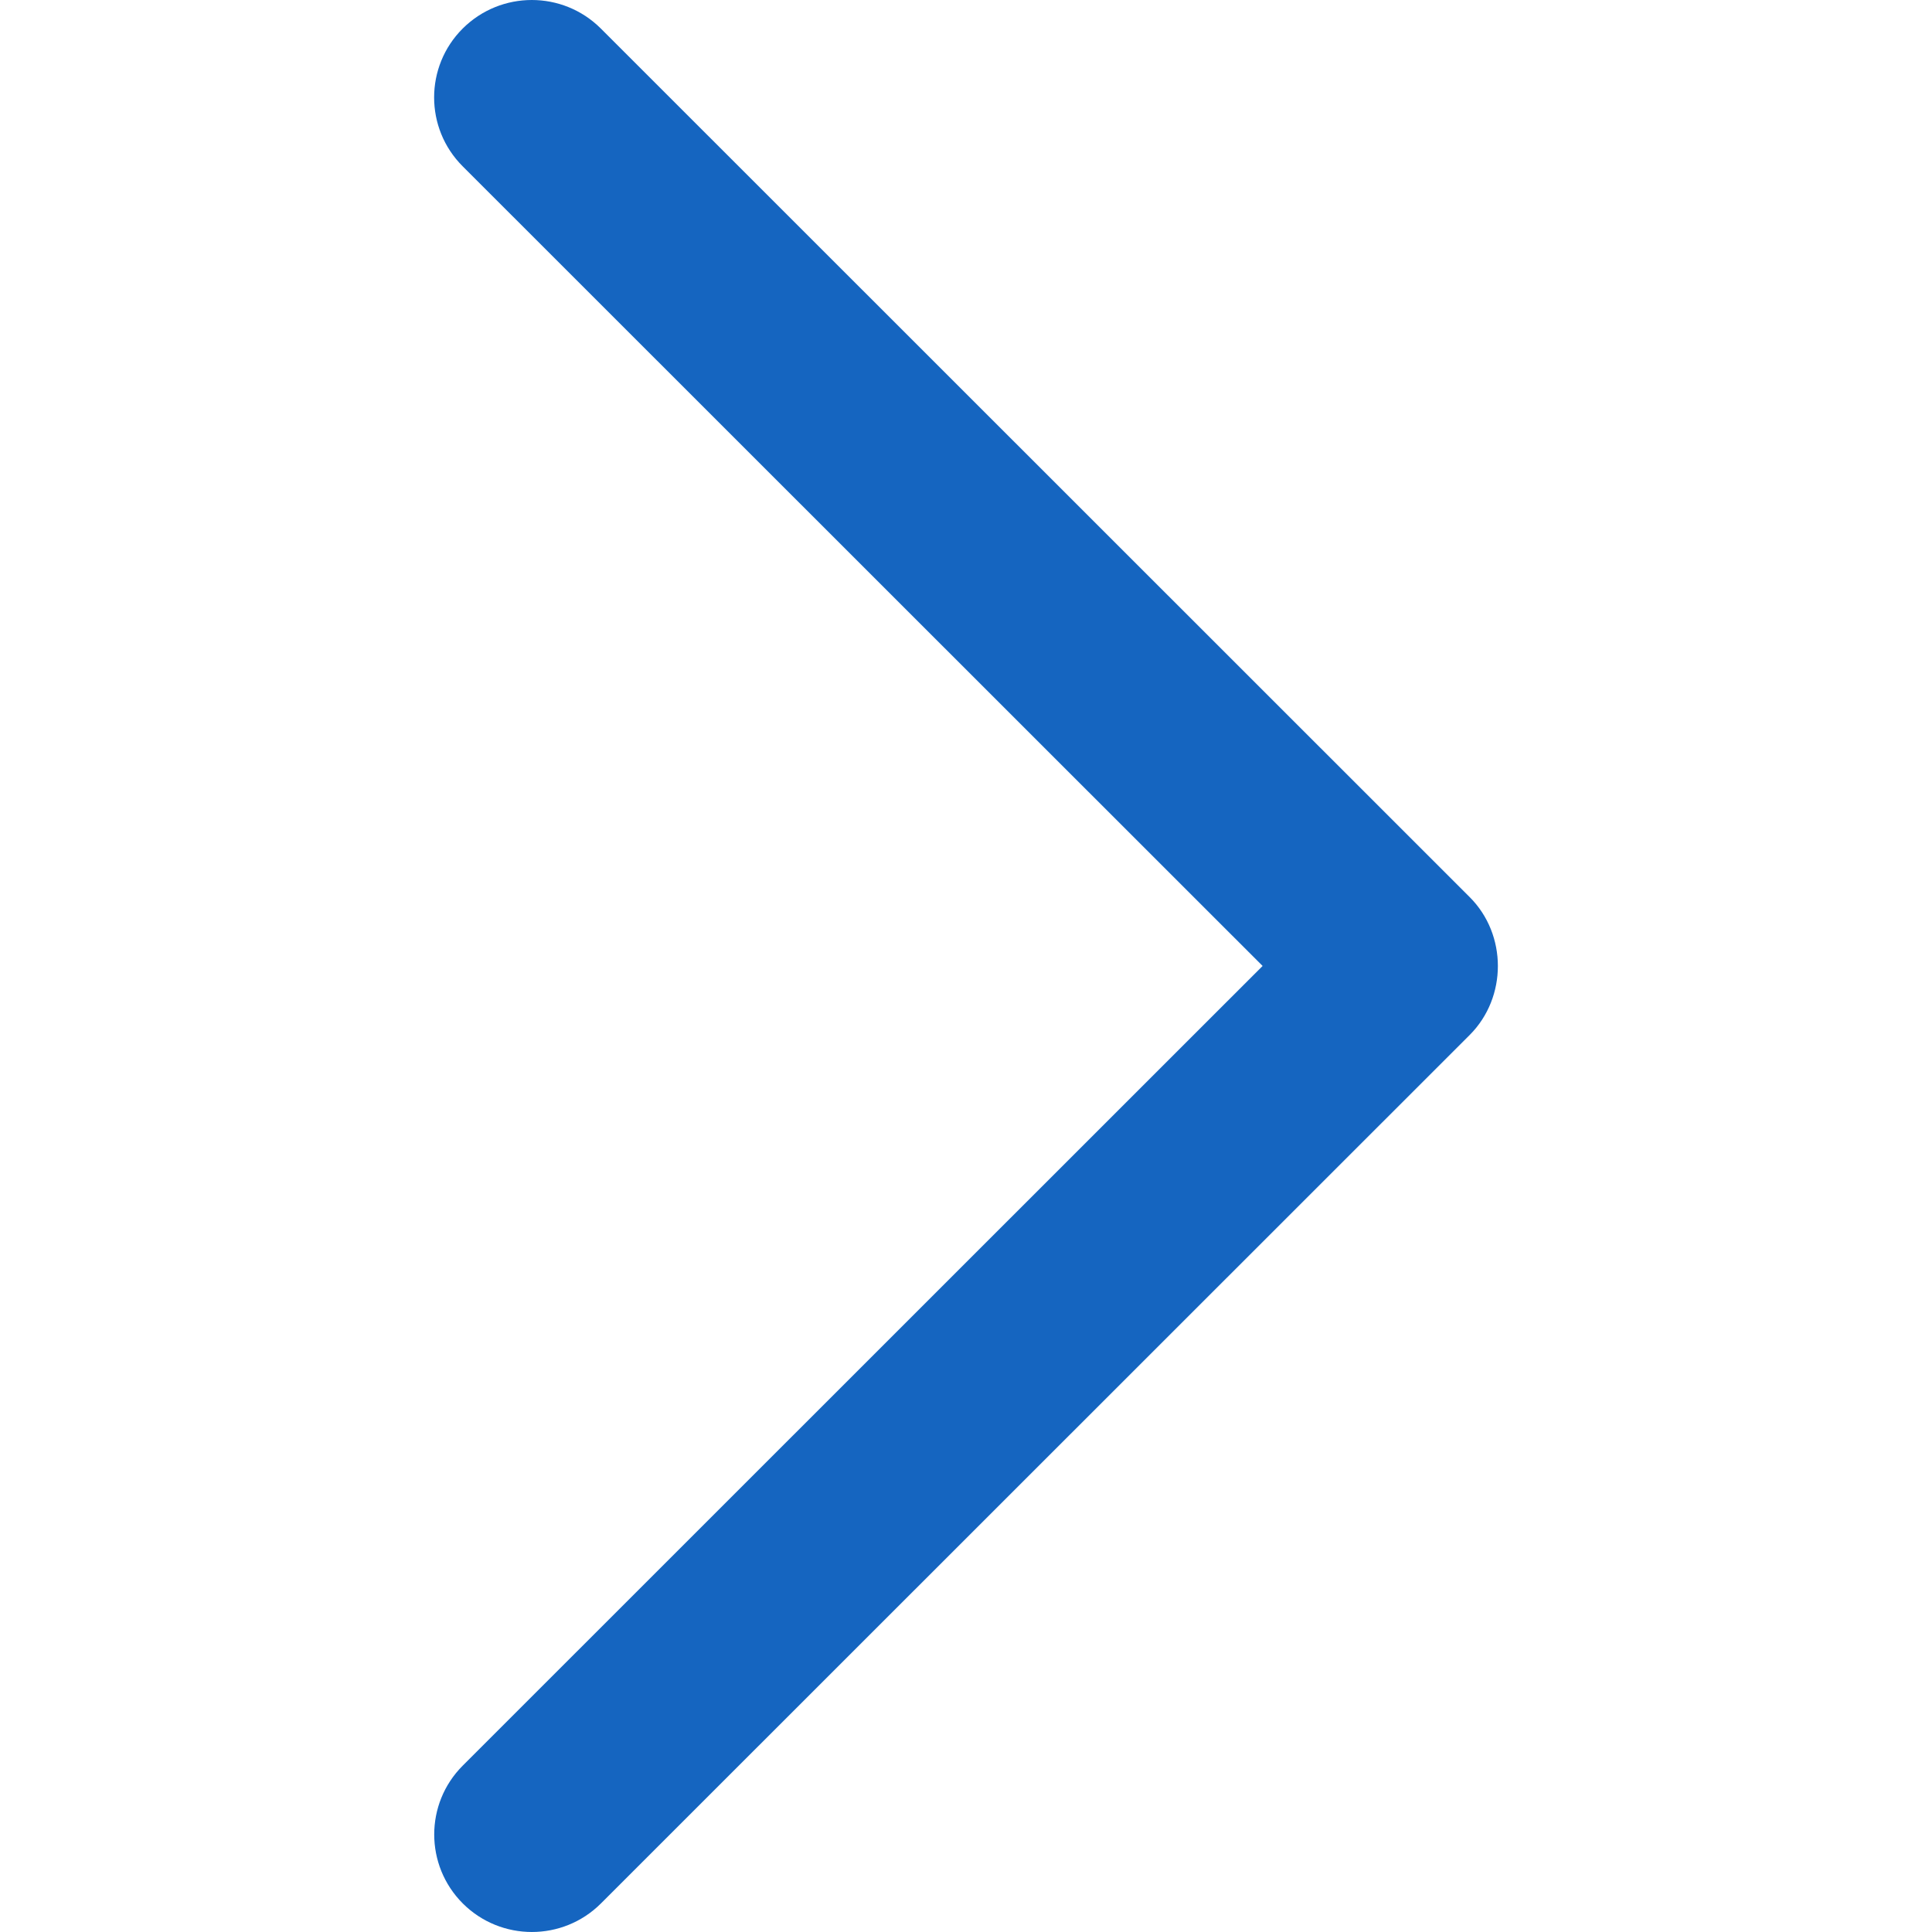
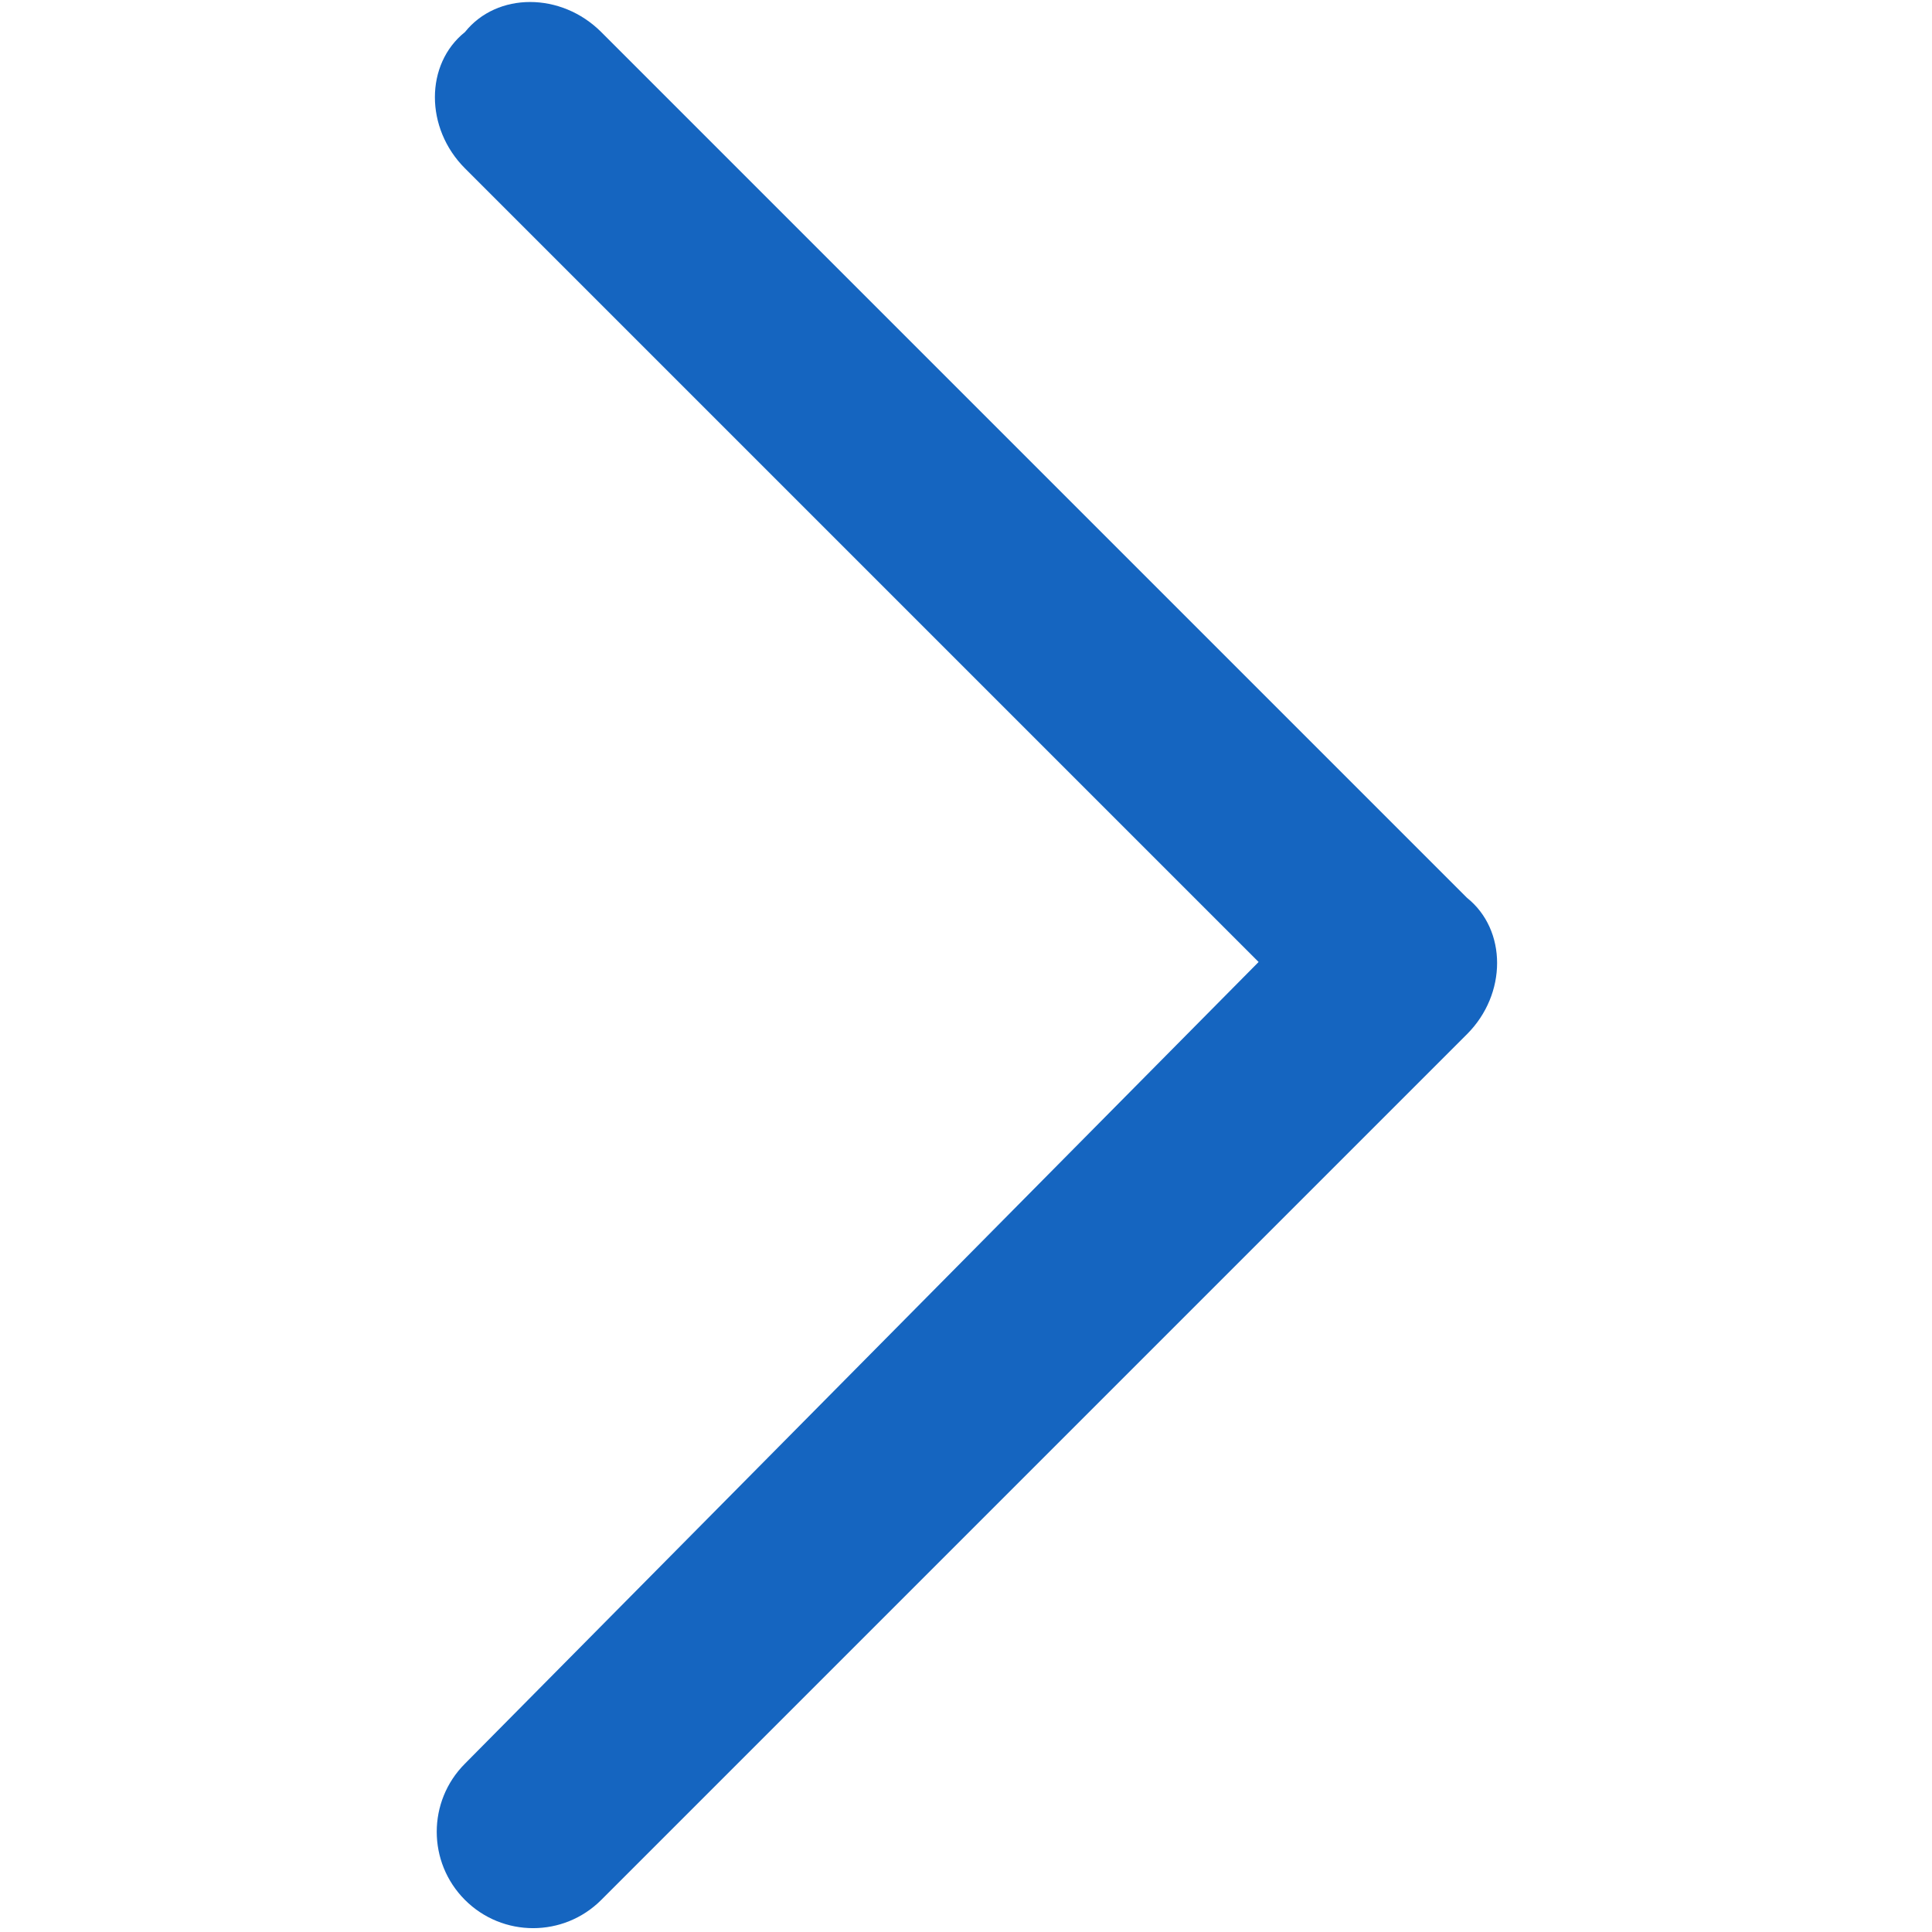
- <svg xmlns="http://www.w3.org/2000/svg" fill="#2E435A" viewBox="0 0 240.823 240.823">
-   <g>
-     <path id="Chevron_Right_1_" fill="#1565c0" d="M183.189,111.816L74.892,3.555c-4.752-4.74-12.451-4.74-17.215,0c-4.752,4.74-4.752,12.439,0,17.179 l99.707,99.671l-99.695,99.671c-4.752,4.74-4.752,12.439,0,17.191c4.752,4.74,12.463,4.74,17.215,0l108.297-108.261 C187.881,124.315,187.881,116.495,183.189,111.816z" />
-   </g>
+ <svg xmlns="http://www.w3.org/2000/svg" fill="#2E435A" viewBox="0 0 241 241">
+   <path fill="#1565c0" d="M183 112L75 4c-5-5-13-5-17 0-5 4-5 12 0 17l99 99-99 100a12 12 0 1017 17l108-108c5-5 5-13 0-17z" />
</svg>
